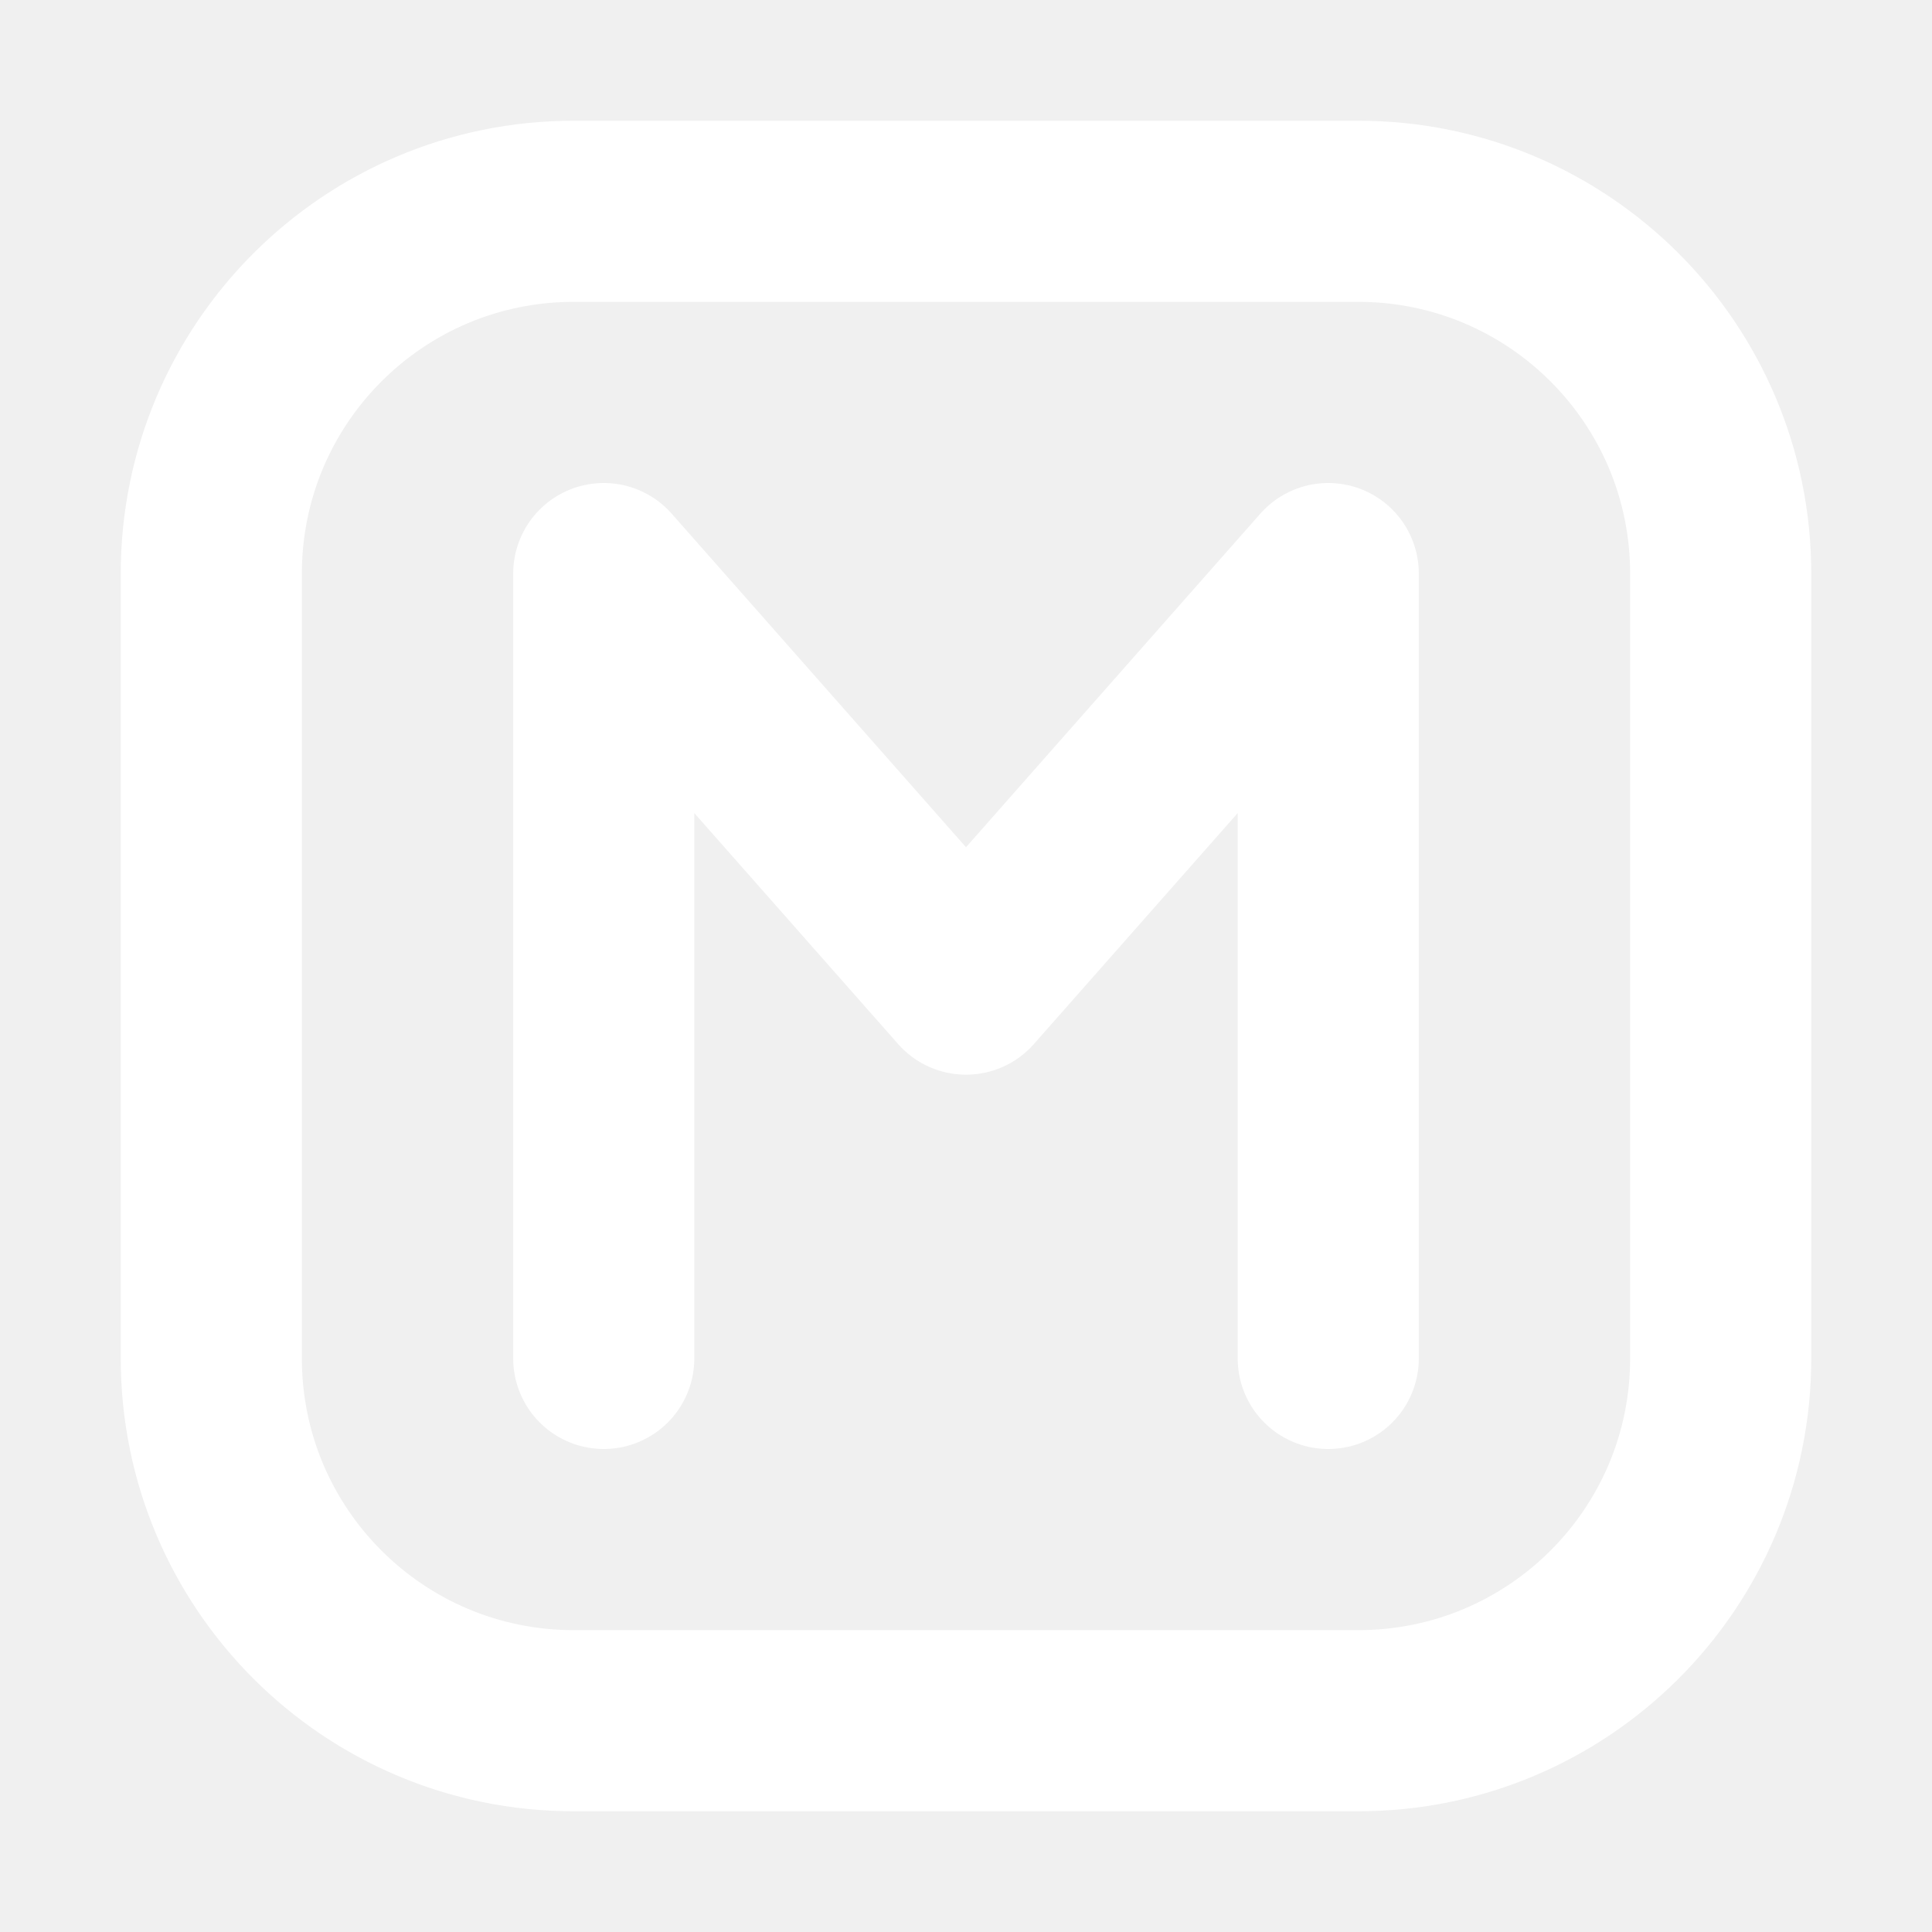
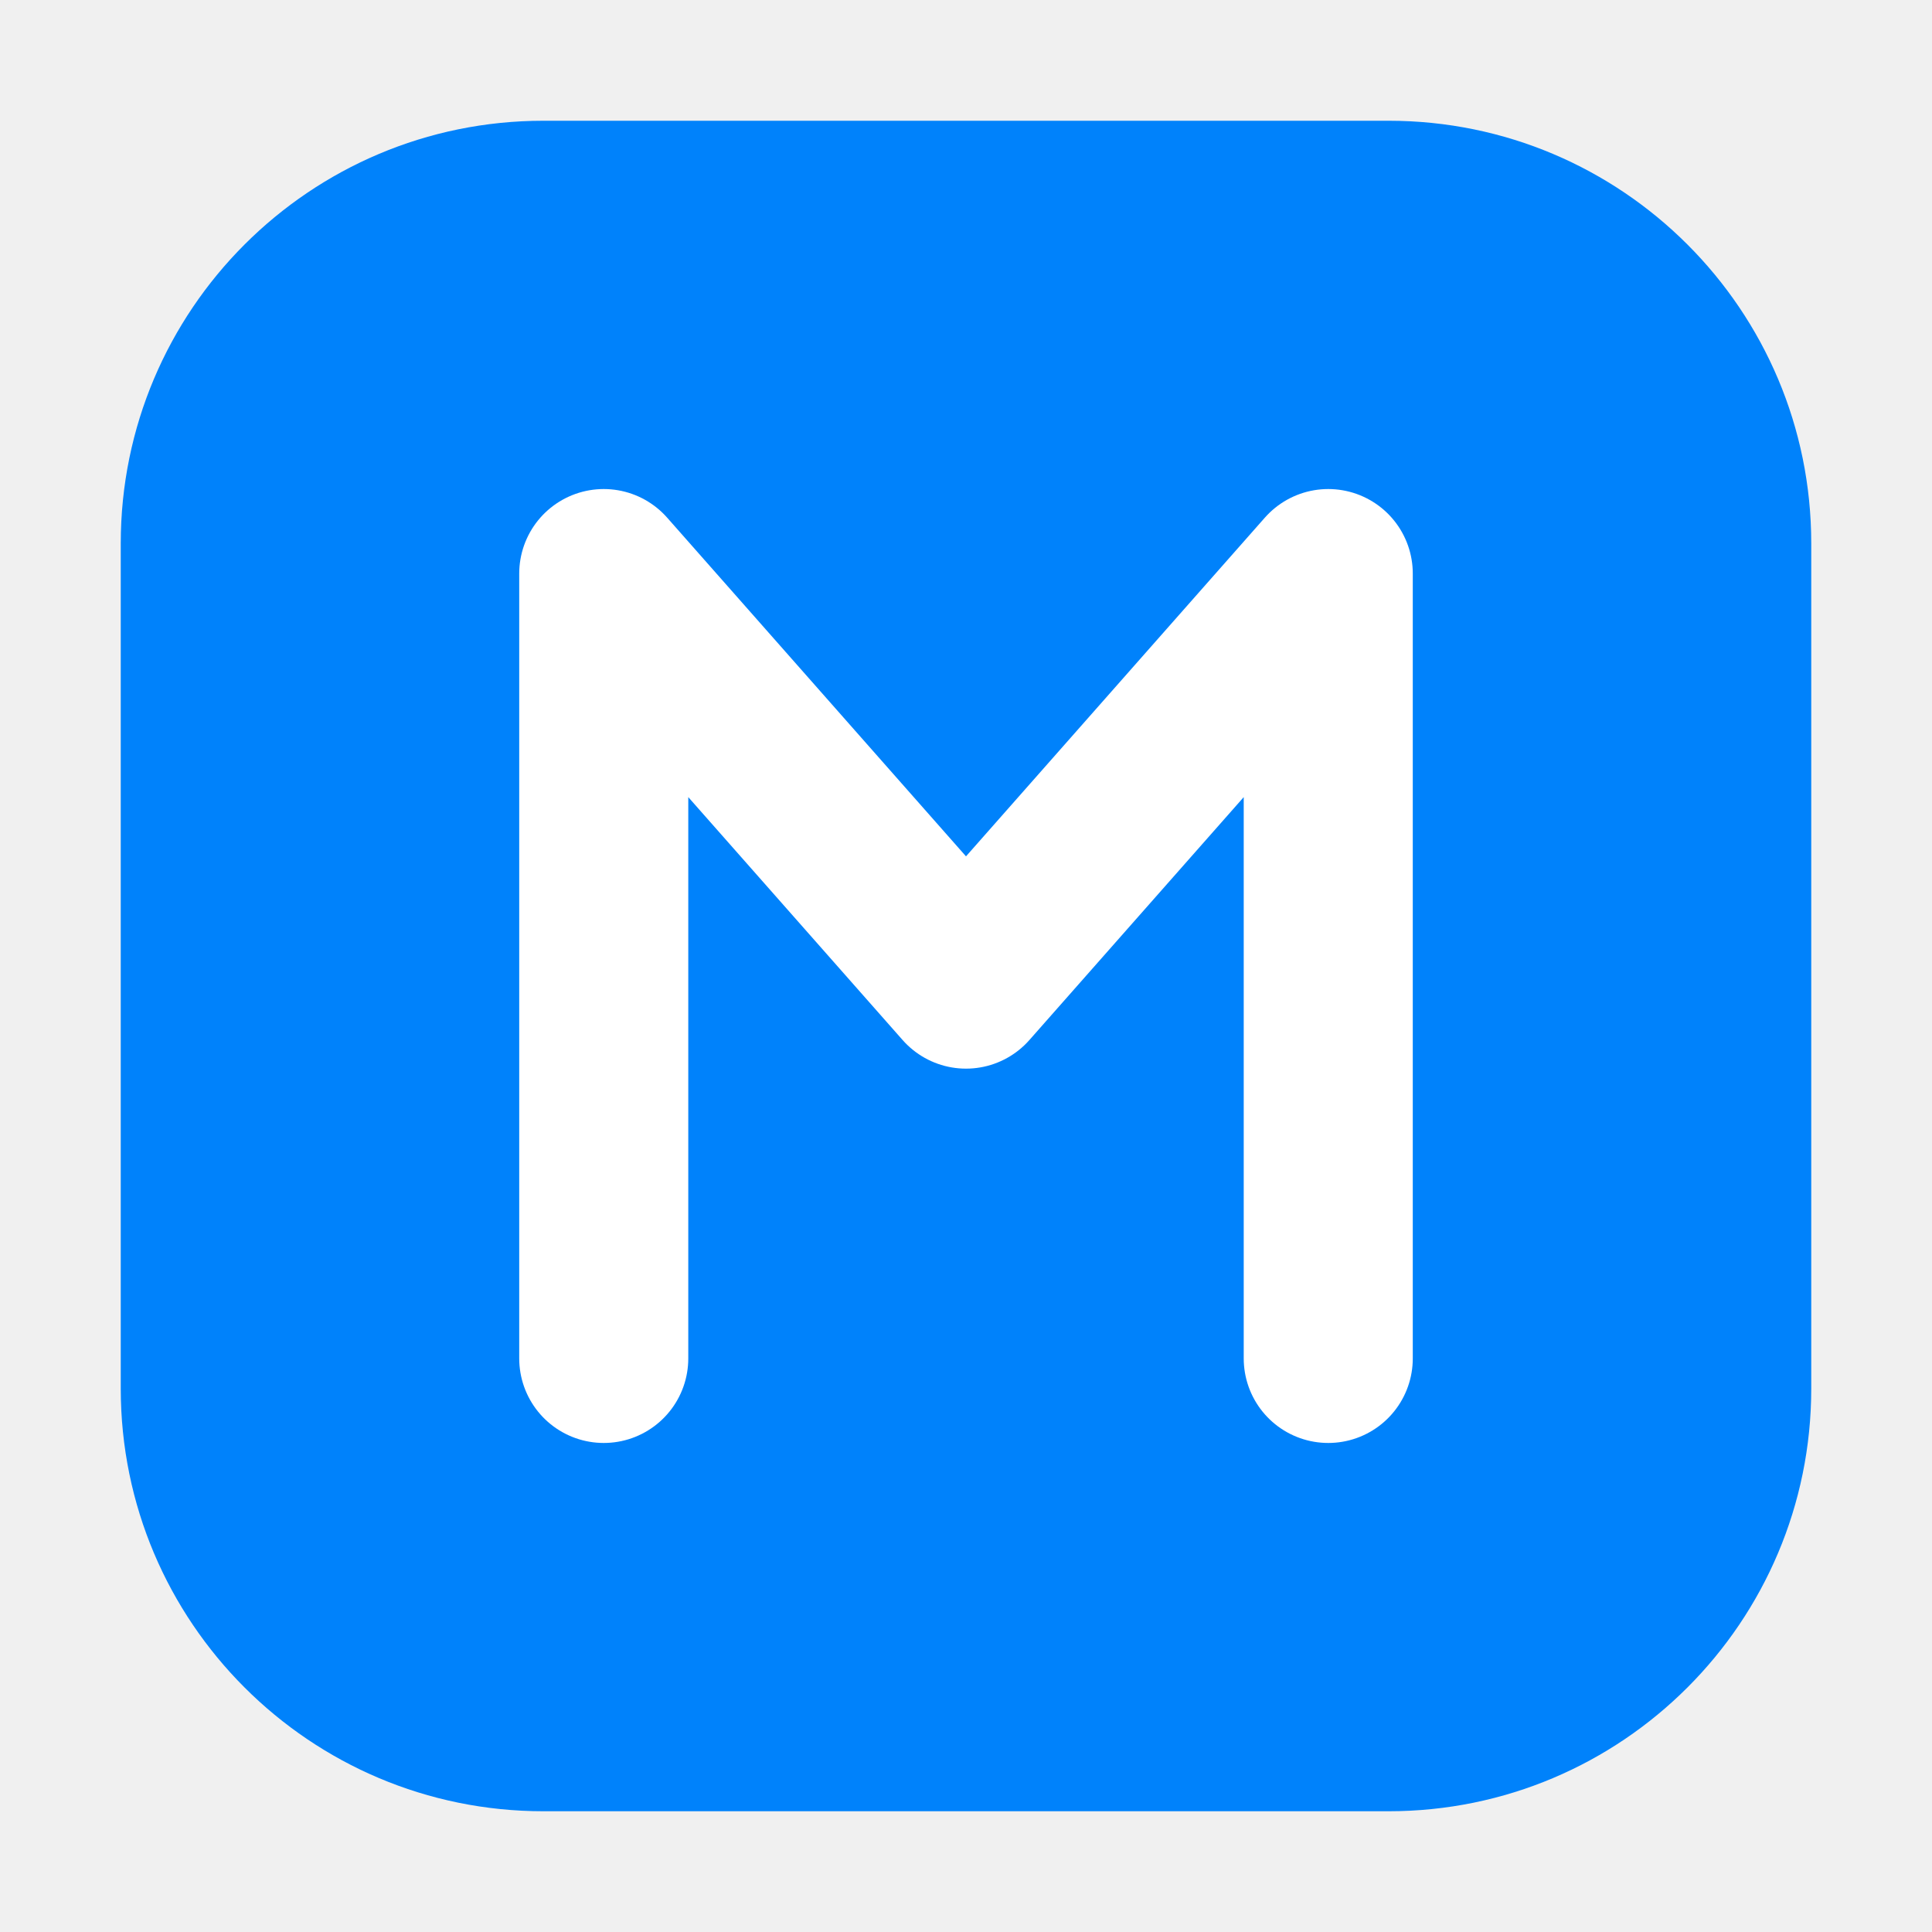
<svg xmlns="http://www.w3.org/2000/svg" viewBox="0 0 32 32">
-   <g fill="none" stroke="#fff" stroke-width="3" stroke-linecap="round" stroke-linejoin="round">
-     <rect x="3.5" y="3.5" width="25" height="25" rx="6" />
-     <path d="M10 22.5v-13l6 6.8 6-6.8v13" />
-   </g>
+   <rect x="2" y="2" width="28" height="28" rx="7" fill="#0082FB" />
+   <path d="M10 22.5v-13l6 6.8 6-6.8v13" fill="none" stroke="#fff" stroke-width="2.8" stroke-linecap="round" stroke-linejoin="round" />
</svg>
